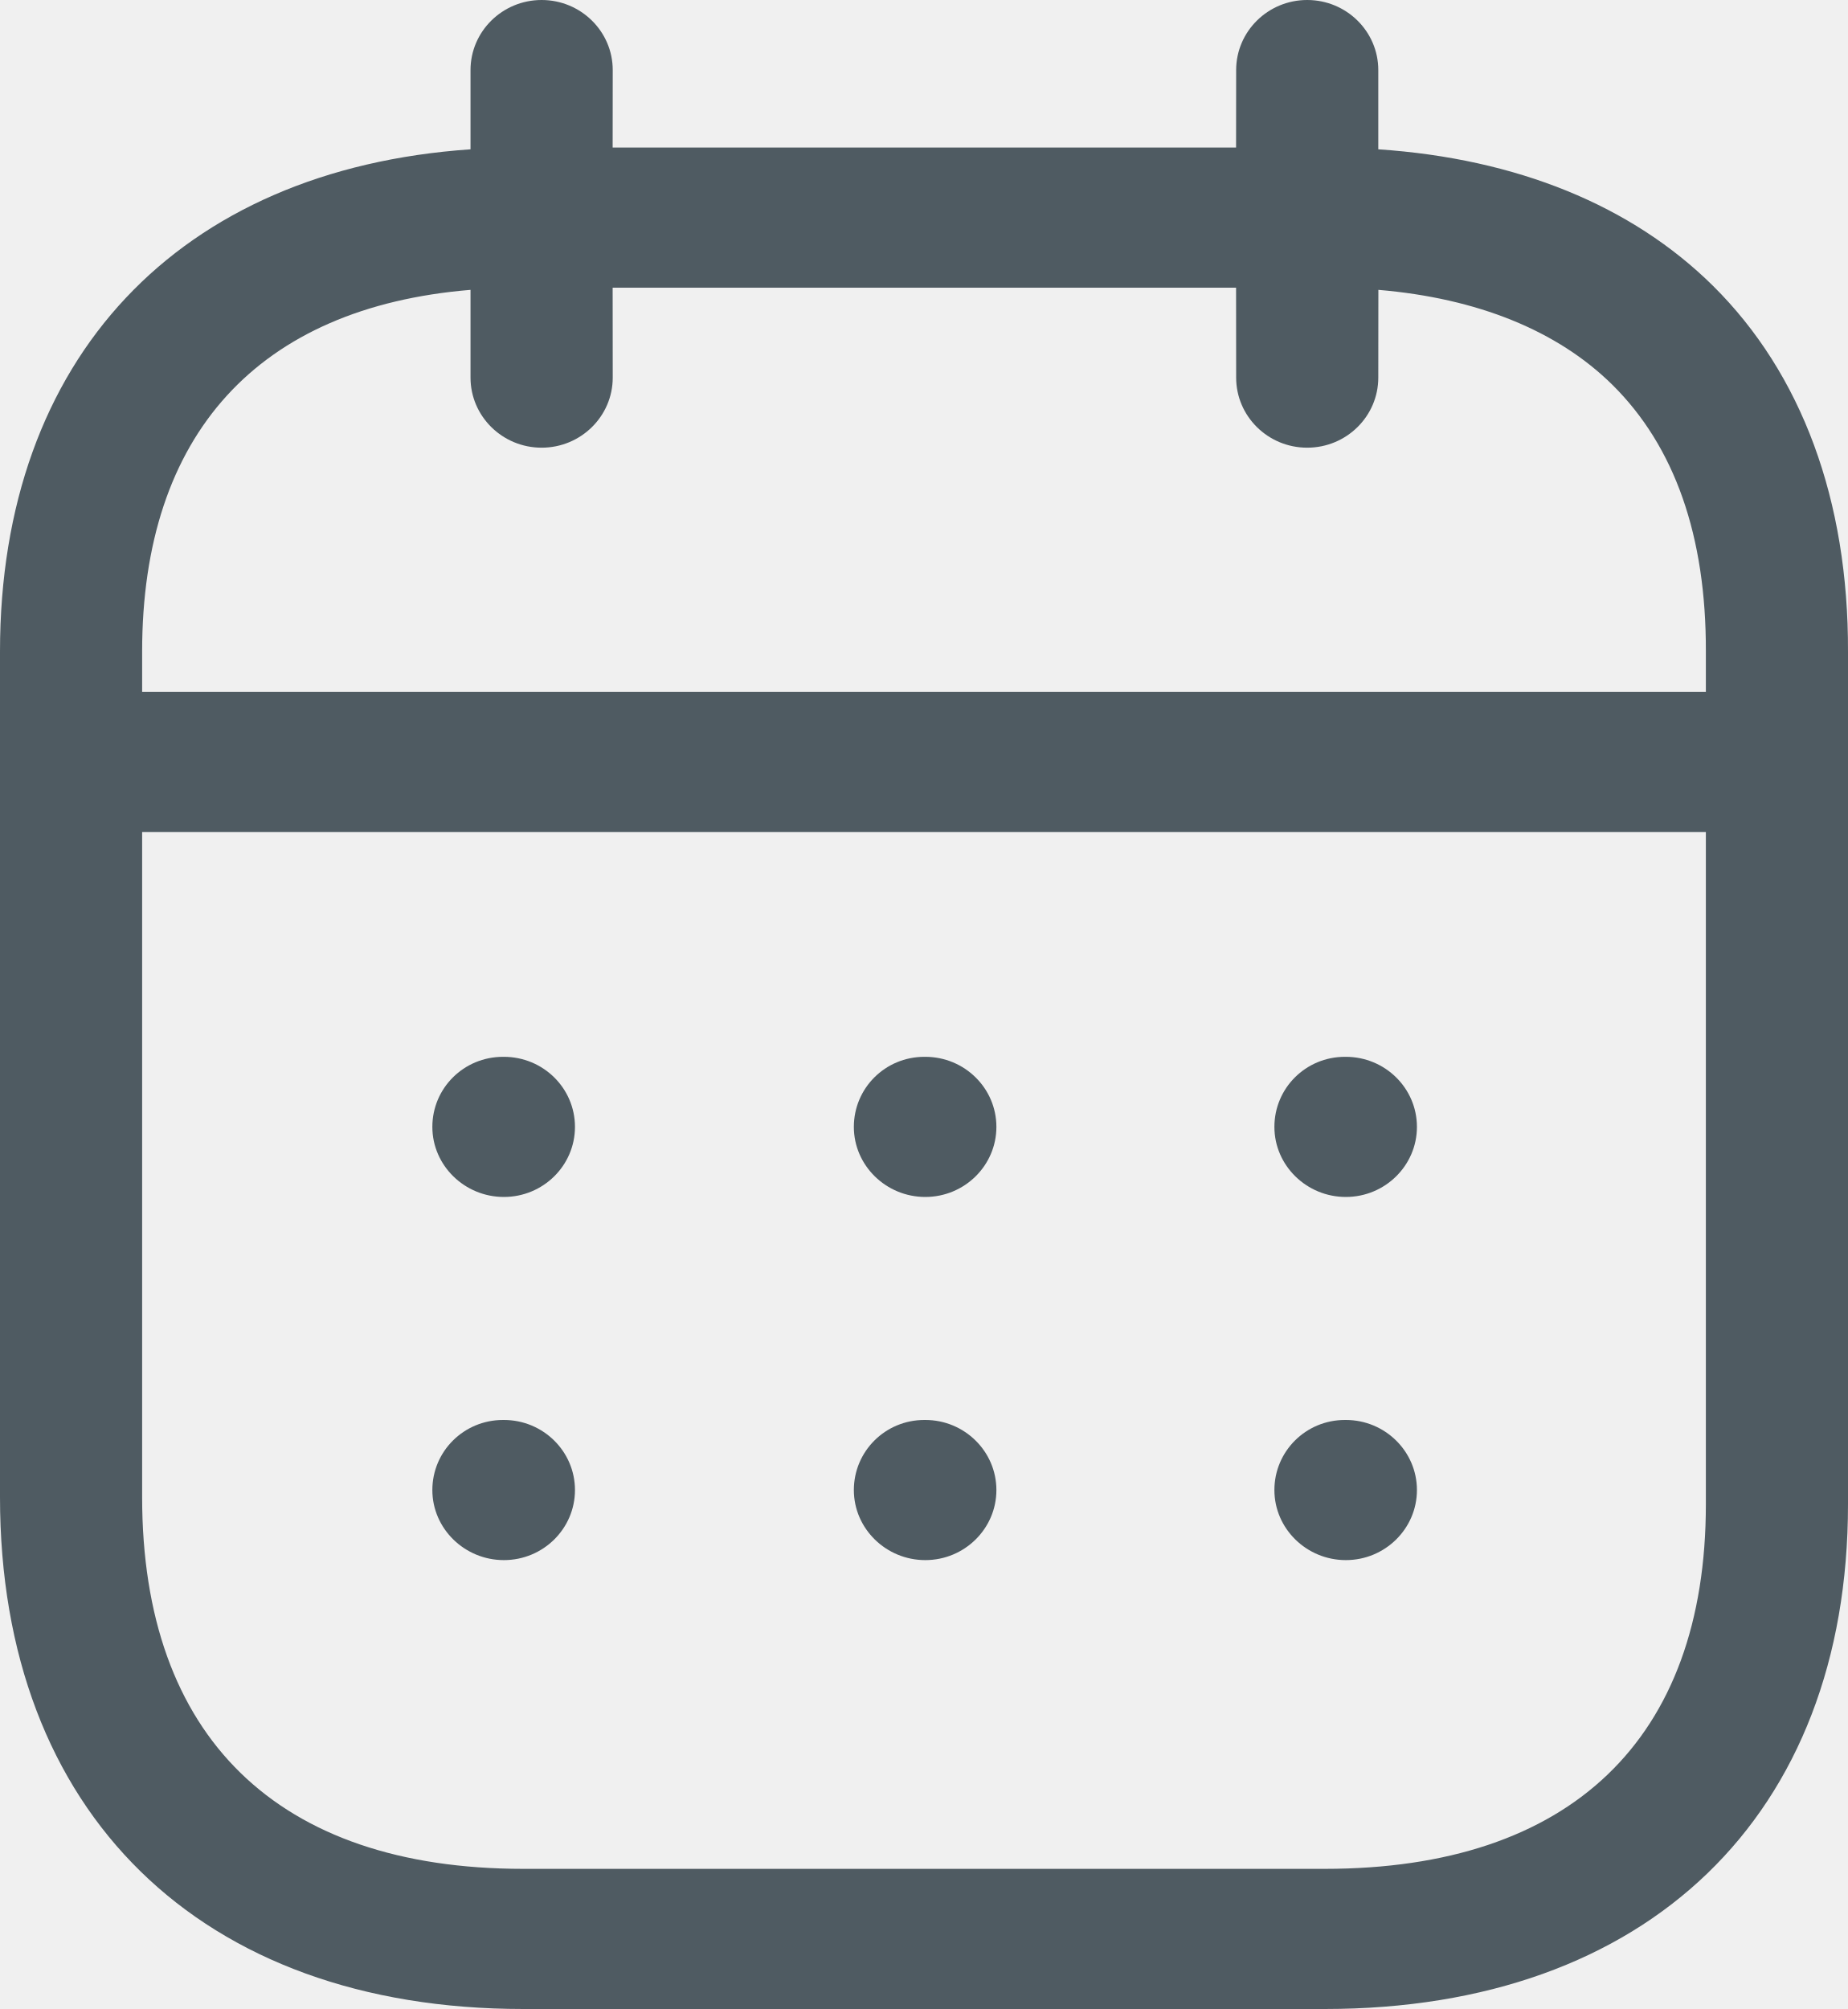
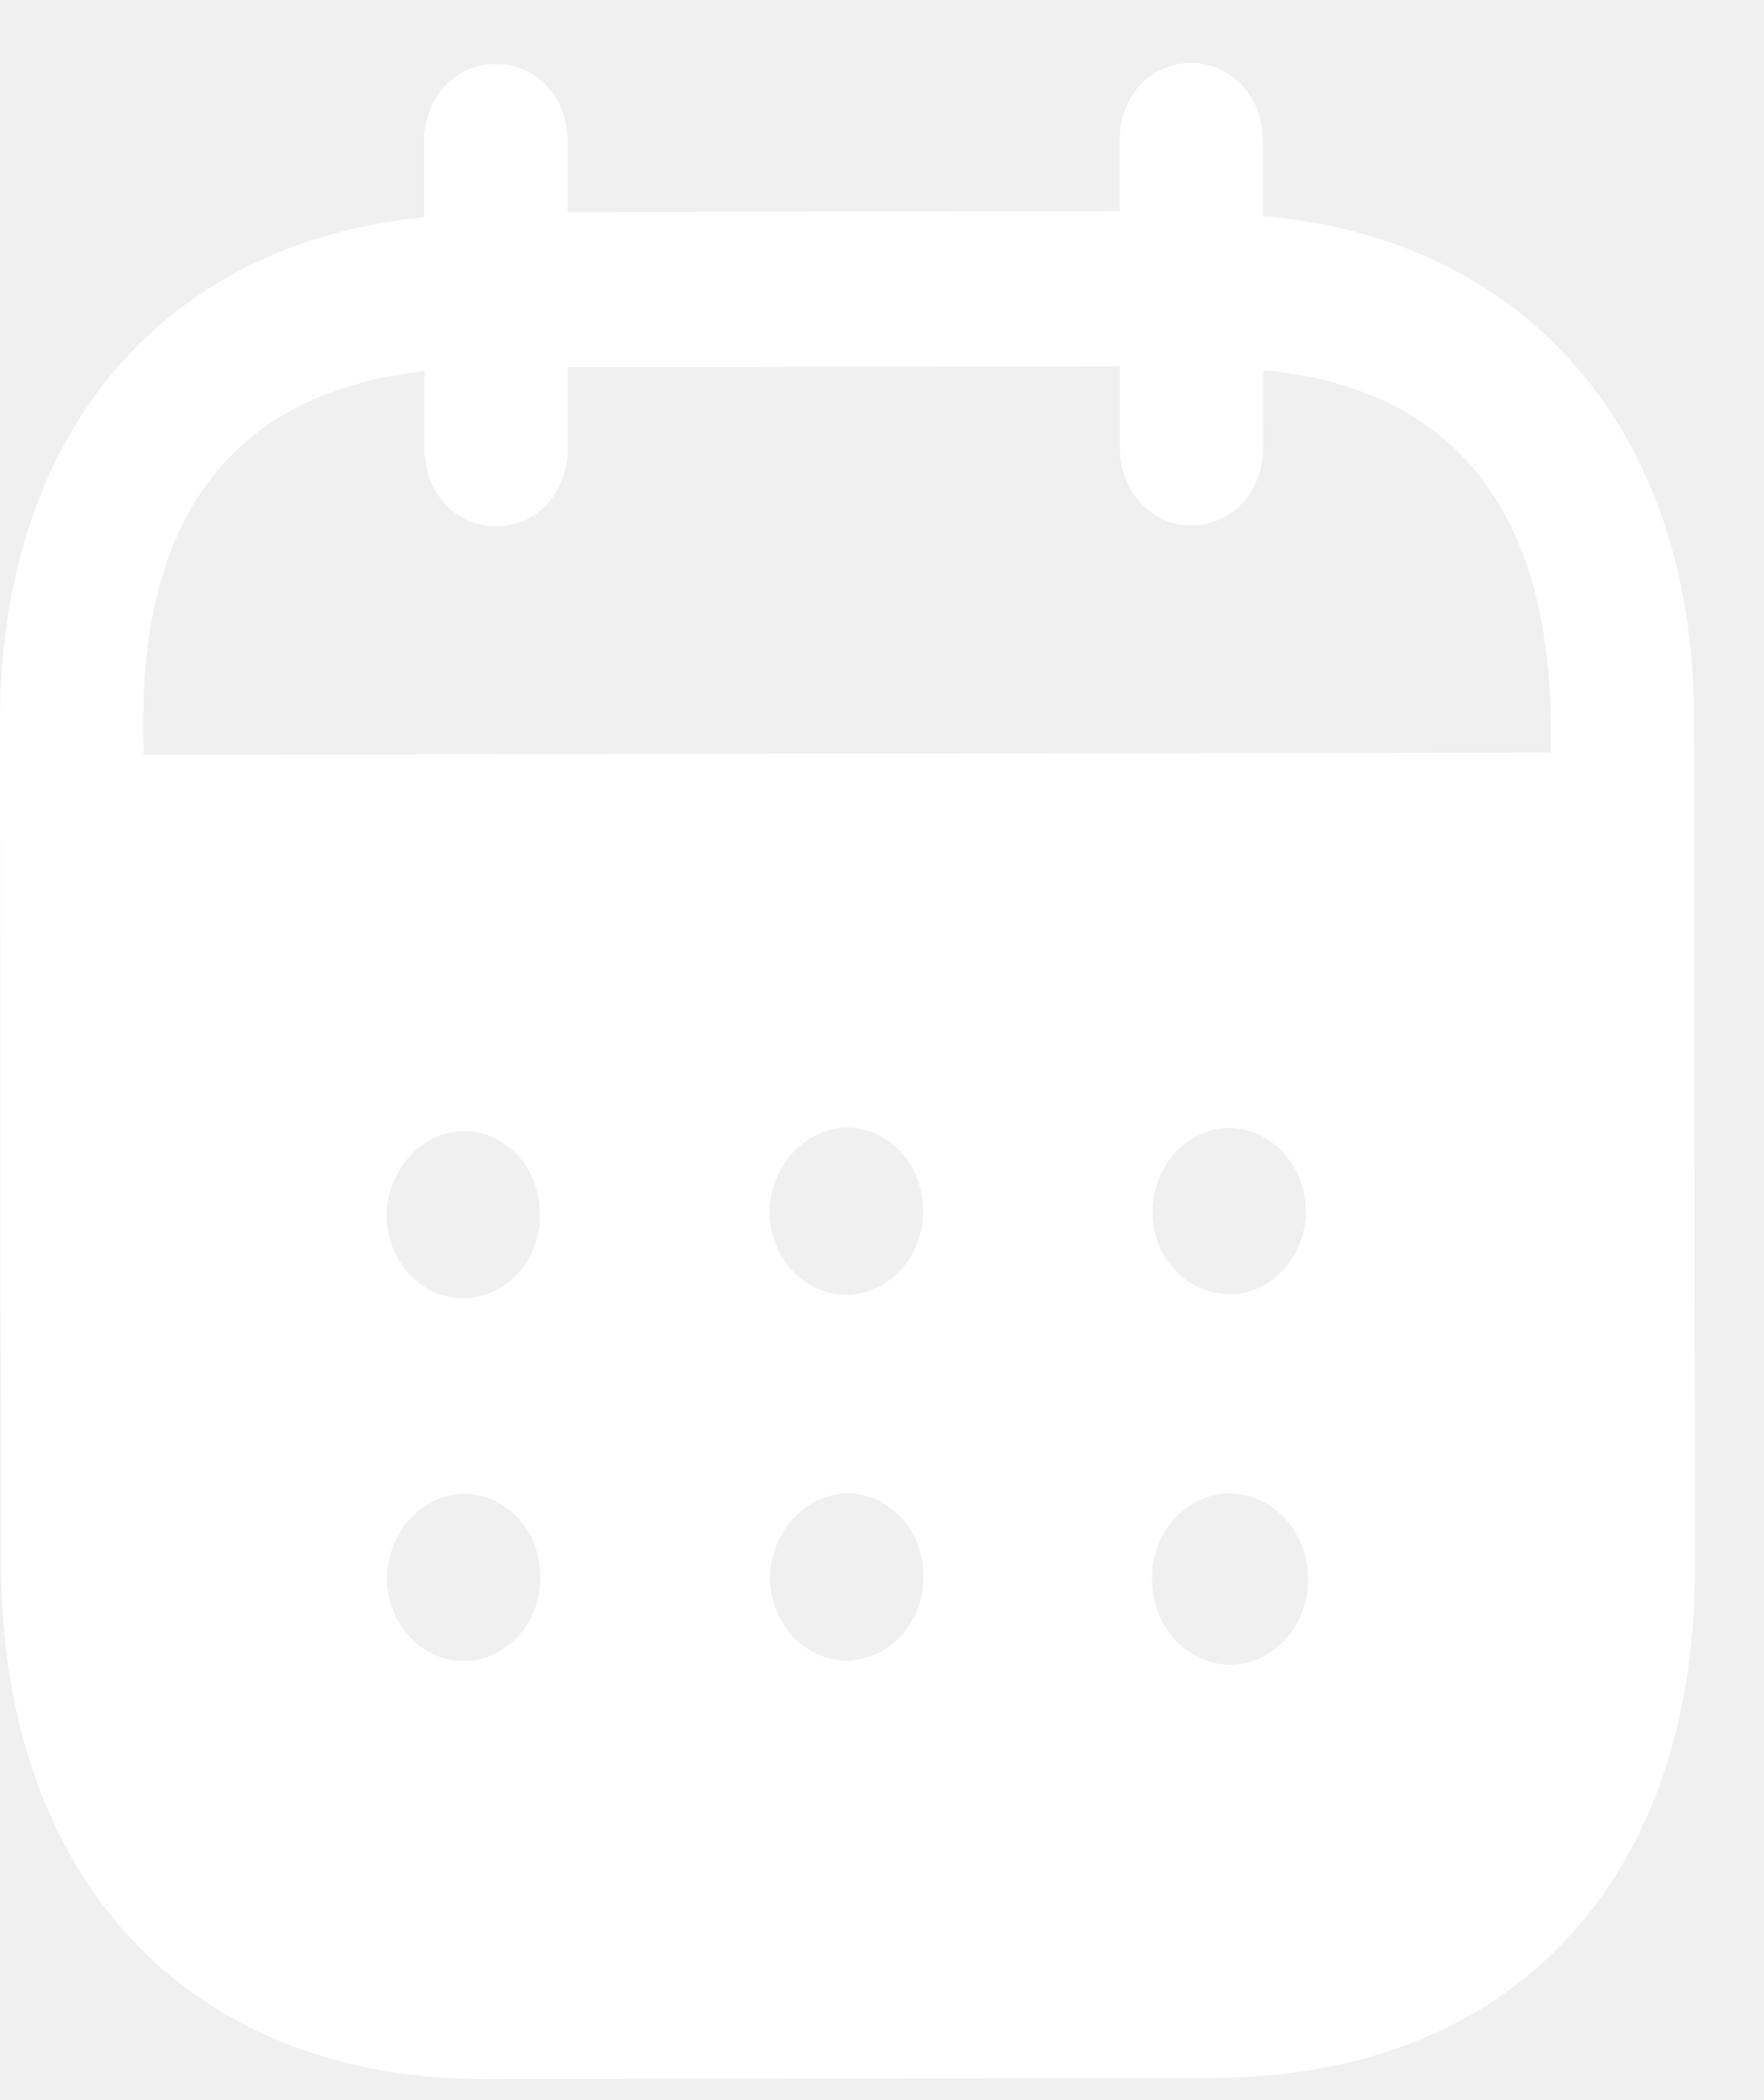
- <svg xmlns="http://www.w3.org/2000/svg" width="23" height="25" viewBox="0 0 23 25" fill="none">
-   <path fill-rule="evenodd" clip-rule="evenodd" d="M16.269 0C16.758 0 17.154 0.391 17.154 0.872L17.154 1.858C18.877 1.974 20.307 2.556 21.319 3.556C22.424 4.65 23.006 6.223 23 8.111V18.719C23 22.593 20.504 25 16.488 25H6.512C2.496 25 0 22.559 0 18.63V8.108C0 4.454 2.226 2.108 5.856 1.858L5.856 0.872C5.856 0.391 6.253 0 6.741 0C7.229 0 7.626 0.391 7.626 0.872L7.625 1.836H15.384L15.385 0.872C15.385 0.391 15.781 0 16.269 0ZM21.231 10.353H1.769V18.63C1.769 21.614 3.454 23.256 6.512 23.256H16.488C19.546 23.256 21.231 21.644 21.231 18.719L21.231 10.353ZM16.75 17.67C17.238 17.67 17.635 18.061 17.635 18.542C17.635 19.023 17.238 19.414 16.75 19.414C16.262 19.414 15.861 19.023 15.861 18.542C15.861 18.061 16.251 17.67 16.739 17.67H16.75ZM11.516 17.67C12.004 17.67 12.401 18.061 12.401 18.542C12.401 19.023 12.004 19.414 11.516 19.414C11.028 19.414 10.627 19.023 10.627 18.542C10.627 18.061 11.017 17.67 11.505 17.67H11.516ZM6.271 17.67C6.76 17.67 7.156 18.061 7.156 18.542C7.156 19.023 6.76 19.414 6.271 19.414C5.783 19.414 5.381 19.023 5.381 18.542C5.381 18.061 5.772 17.67 6.261 17.67H6.271ZM16.75 13.151C17.238 13.151 17.635 13.541 17.635 14.023C17.635 14.504 17.238 14.895 16.75 14.895C16.262 14.895 15.861 14.504 15.861 14.023C15.861 13.541 16.251 13.151 16.739 13.151H16.75ZM11.516 13.151C12.004 13.151 12.401 13.541 12.401 14.023C12.401 14.504 12.004 14.895 11.516 14.895C11.028 14.895 10.627 14.504 10.627 14.023C10.627 13.541 11.017 13.151 11.505 13.151H11.516ZM6.271 13.151C6.76 13.151 7.156 13.541 7.156 14.023C7.156 14.504 6.76 14.895 6.271 14.895C5.783 14.895 5.381 14.504 5.381 14.023C5.381 13.541 5.772 13.151 6.261 13.151H6.271ZM15.384 3.58H7.625L7.626 4.699C7.626 5.18 7.229 5.571 6.741 5.571C6.253 5.571 5.856 5.18 5.856 4.699L5.856 3.607C3.214 3.825 1.769 5.404 1.769 8.108V8.609H21.231L21.231 8.108C21.235 6.672 20.844 5.556 20.067 4.788C19.384 4.114 18.387 3.711 17.155 3.607L17.154 4.699C17.154 5.18 16.758 5.571 16.269 5.571C15.781 5.571 15.385 5.18 15.385 4.699L15.384 3.58Z" fill="#4F5B62" />
+ <svg xmlns="http://www.w3.org/2000/svg" width="21" height="25" viewBox="0 0 21 25" fill="none">
+   <path d="M14.18 0.75C14.656 0.749 15.032 1.145 15.033 1.672L15.034 2.572C18.122 2.831 20.162 5.083 20.166 8.538L20.178 18.649C20.182 22.415 17.972 24.732 14.429 24.738L5.775 24.75C2.255 24.755 0.017 22.382 0.012 18.605L7.42923e-06 8.613C-0.004 5.136 1.963 2.89 5.051 2.586L5.05 1.687C5.049 1.159 5.414 0.762 5.901 0.762C6.388 0.761 6.754 1.157 6.755 1.684L6.756 2.524L13.33 2.514L13.329 1.675C13.328 1.147 13.693 0.751 14.18 0.75ZM14.632 17.78H14.621C14.111 17.794 13.703 18.25 13.714 18.802C13.715 19.354 14.126 19.808 14.635 19.82C15.154 19.819 15.575 19.362 15.573 18.799C15.573 18.235 15.152 17.78 14.632 17.78ZM5.512 17.782C5.003 17.805 4.604 18.262 4.605 18.814C4.629 19.366 5.049 19.798 5.558 19.773C6.057 19.748 6.455 19.291 6.432 18.74C6.42 18.2 6.01 17.78 5.512 17.782ZM10.072 17.776C9.563 17.801 9.165 18.256 9.165 18.808C9.189 19.36 9.609 19.791 10.118 19.767C10.616 19.741 11.015 19.285 10.992 18.733C10.98 18.194 10.57 17.774 10.072 17.776ZM5.506 13.464C4.997 13.488 4.6 13.945 4.601 14.496C4.623 15.048 5.045 15.48 5.554 15.455C6.052 15.431 6.449 14.974 6.426 14.422C6.415 13.882 6.005 13.462 5.506 13.464ZM10.067 13.422C9.558 13.446 9.16 13.903 9.161 14.454C9.183 15.006 9.605 15.437 10.114 15.413C10.612 15.387 11.009 14.932 10.987 14.38C10.975 13.84 10.565 13.421 10.067 13.422ZM14.627 13.428C14.118 13.44 13.72 13.883 13.721 14.435V14.448C13.732 15 14.152 15.419 14.663 15.407C15.161 15.393 15.558 14.937 15.547 14.385C15.524 13.857 15.124 13.427 14.627 13.428ZM13.332 4.361L6.758 4.371L6.759 5.341C6.759 5.858 6.395 6.266 5.908 6.266C5.421 6.267 5.055 5.861 5.055 5.344L5.054 4.42C2.895 4.652 1.701 6.009 1.704 8.611L1.706 8.984L18.462 8.96V8.54C18.415 5.961 17.206 4.608 15.037 4.407L15.038 5.331C15.038 5.846 14.663 6.255 14.187 6.255C13.7 6.256 13.333 5.849 13.333 5.333L13.332 4.361Z" fill="white" />
</svg>
